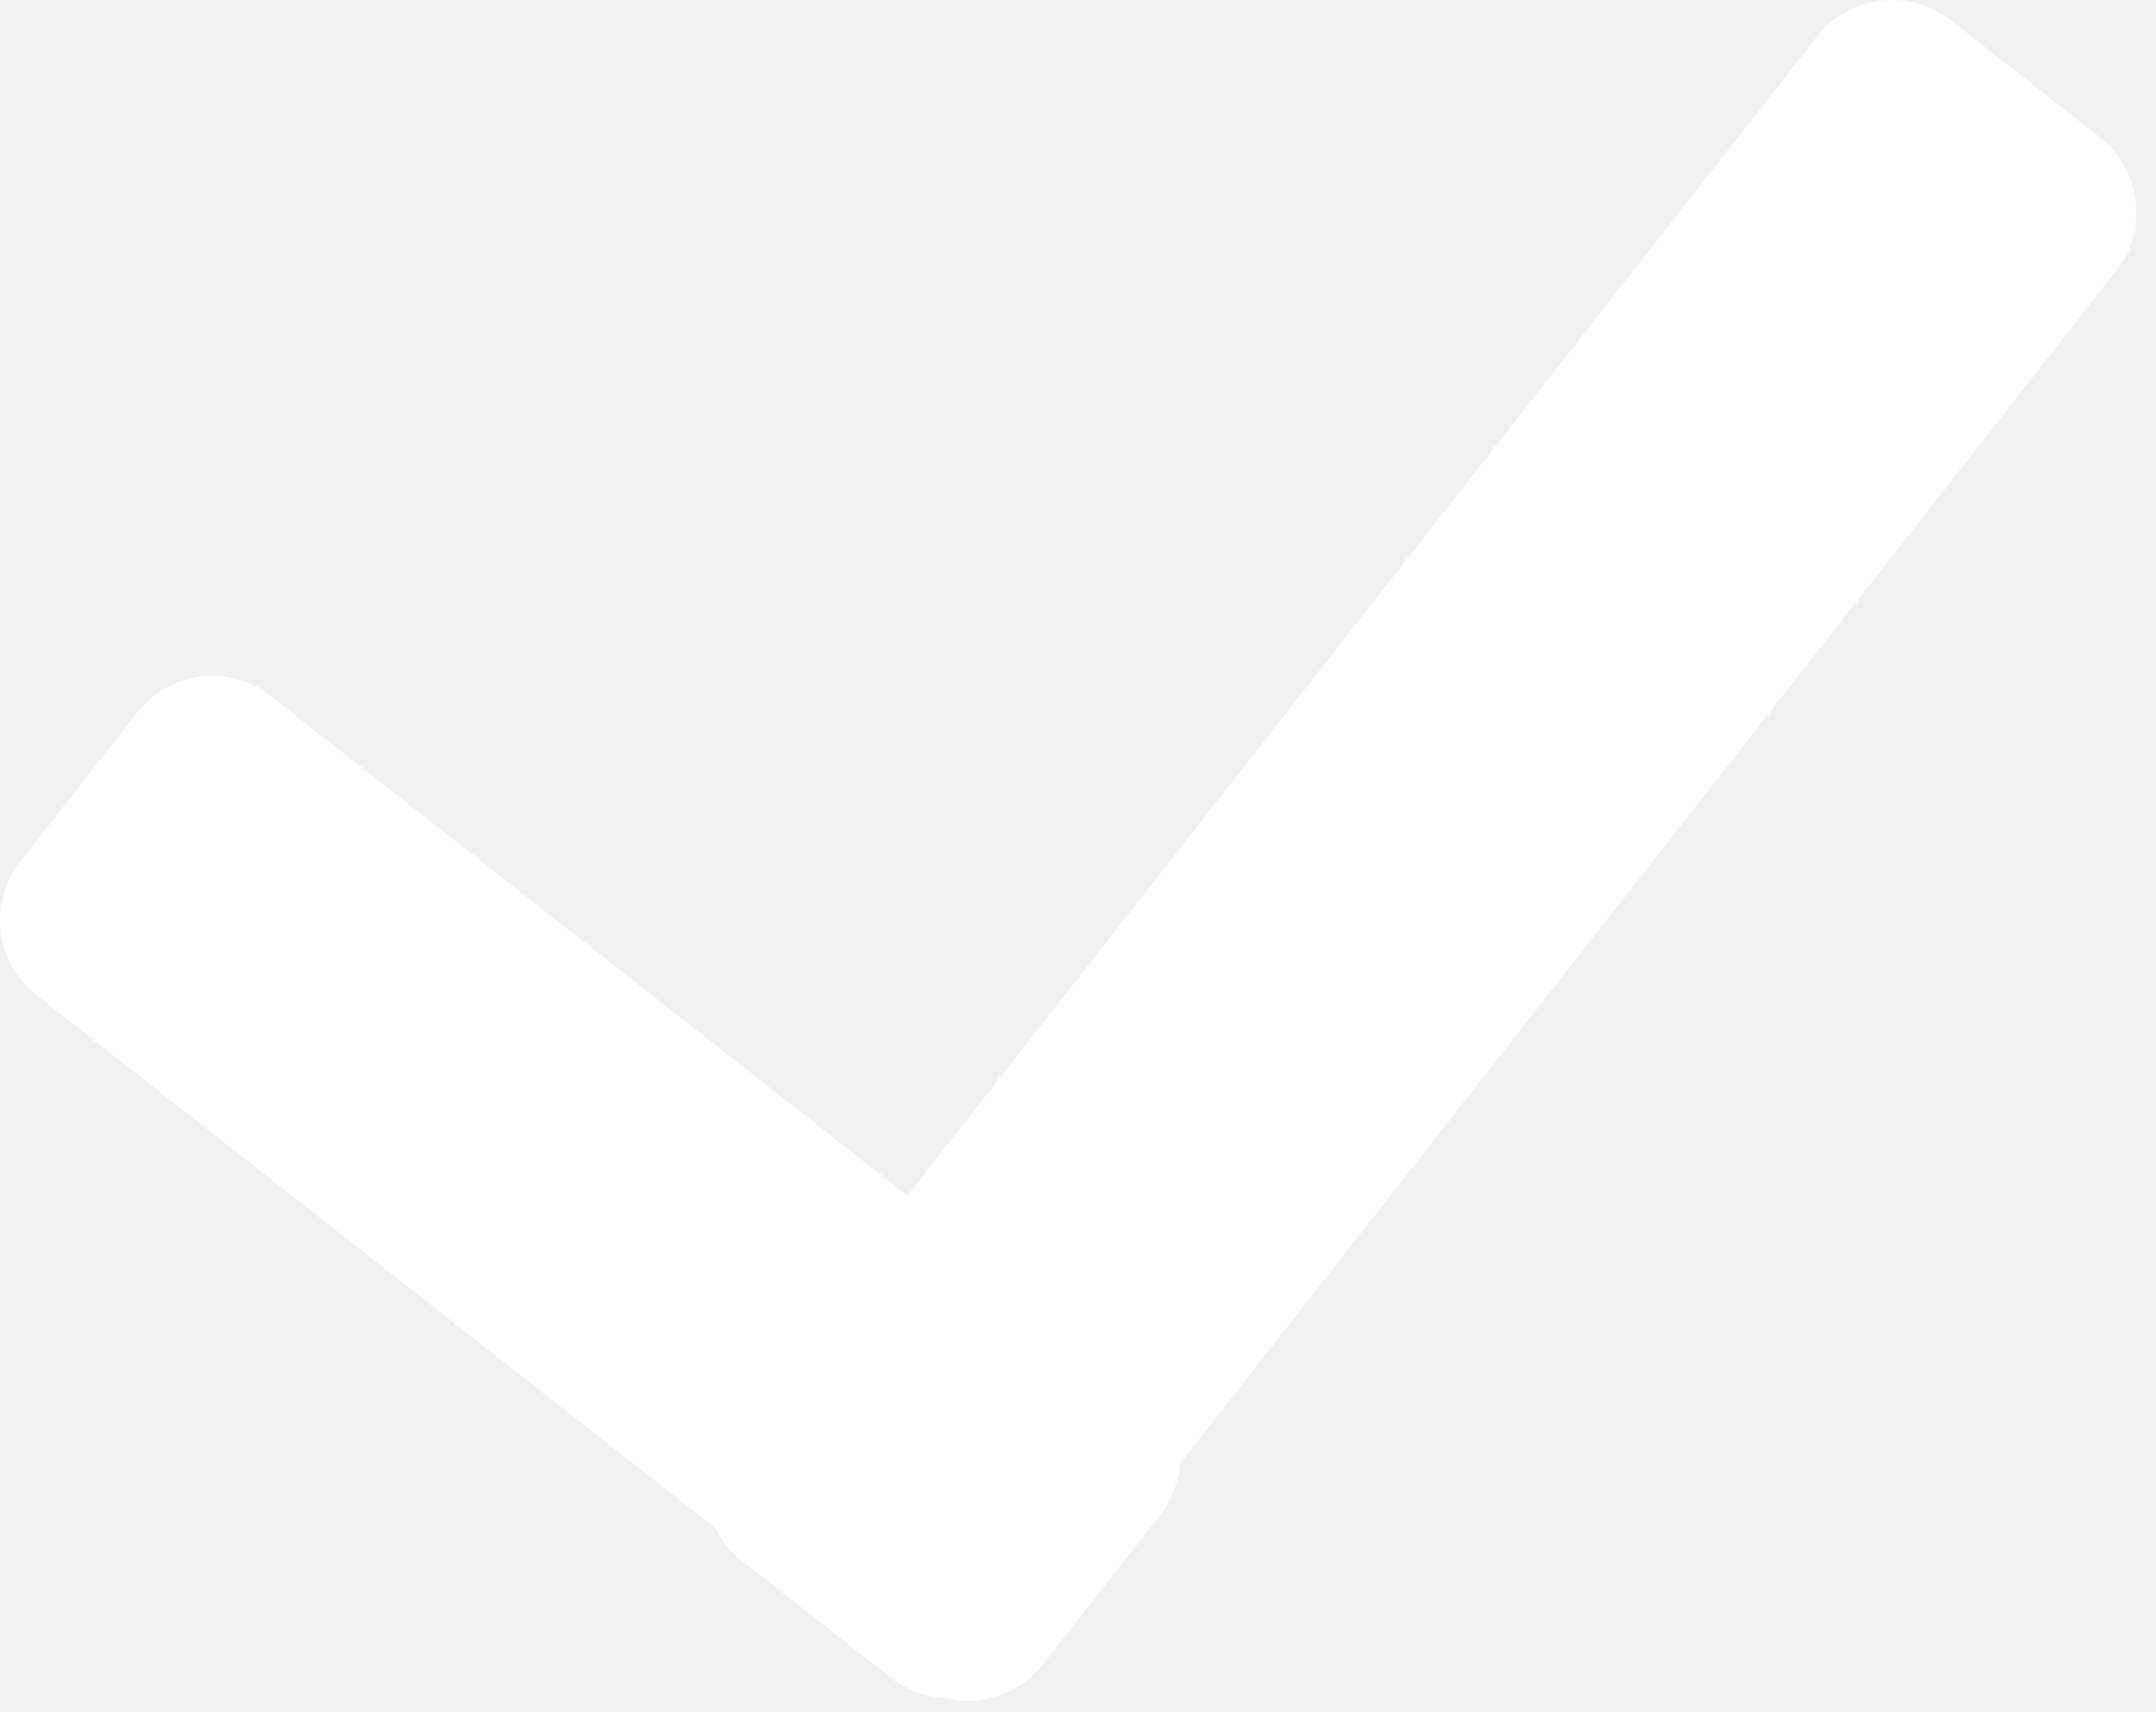
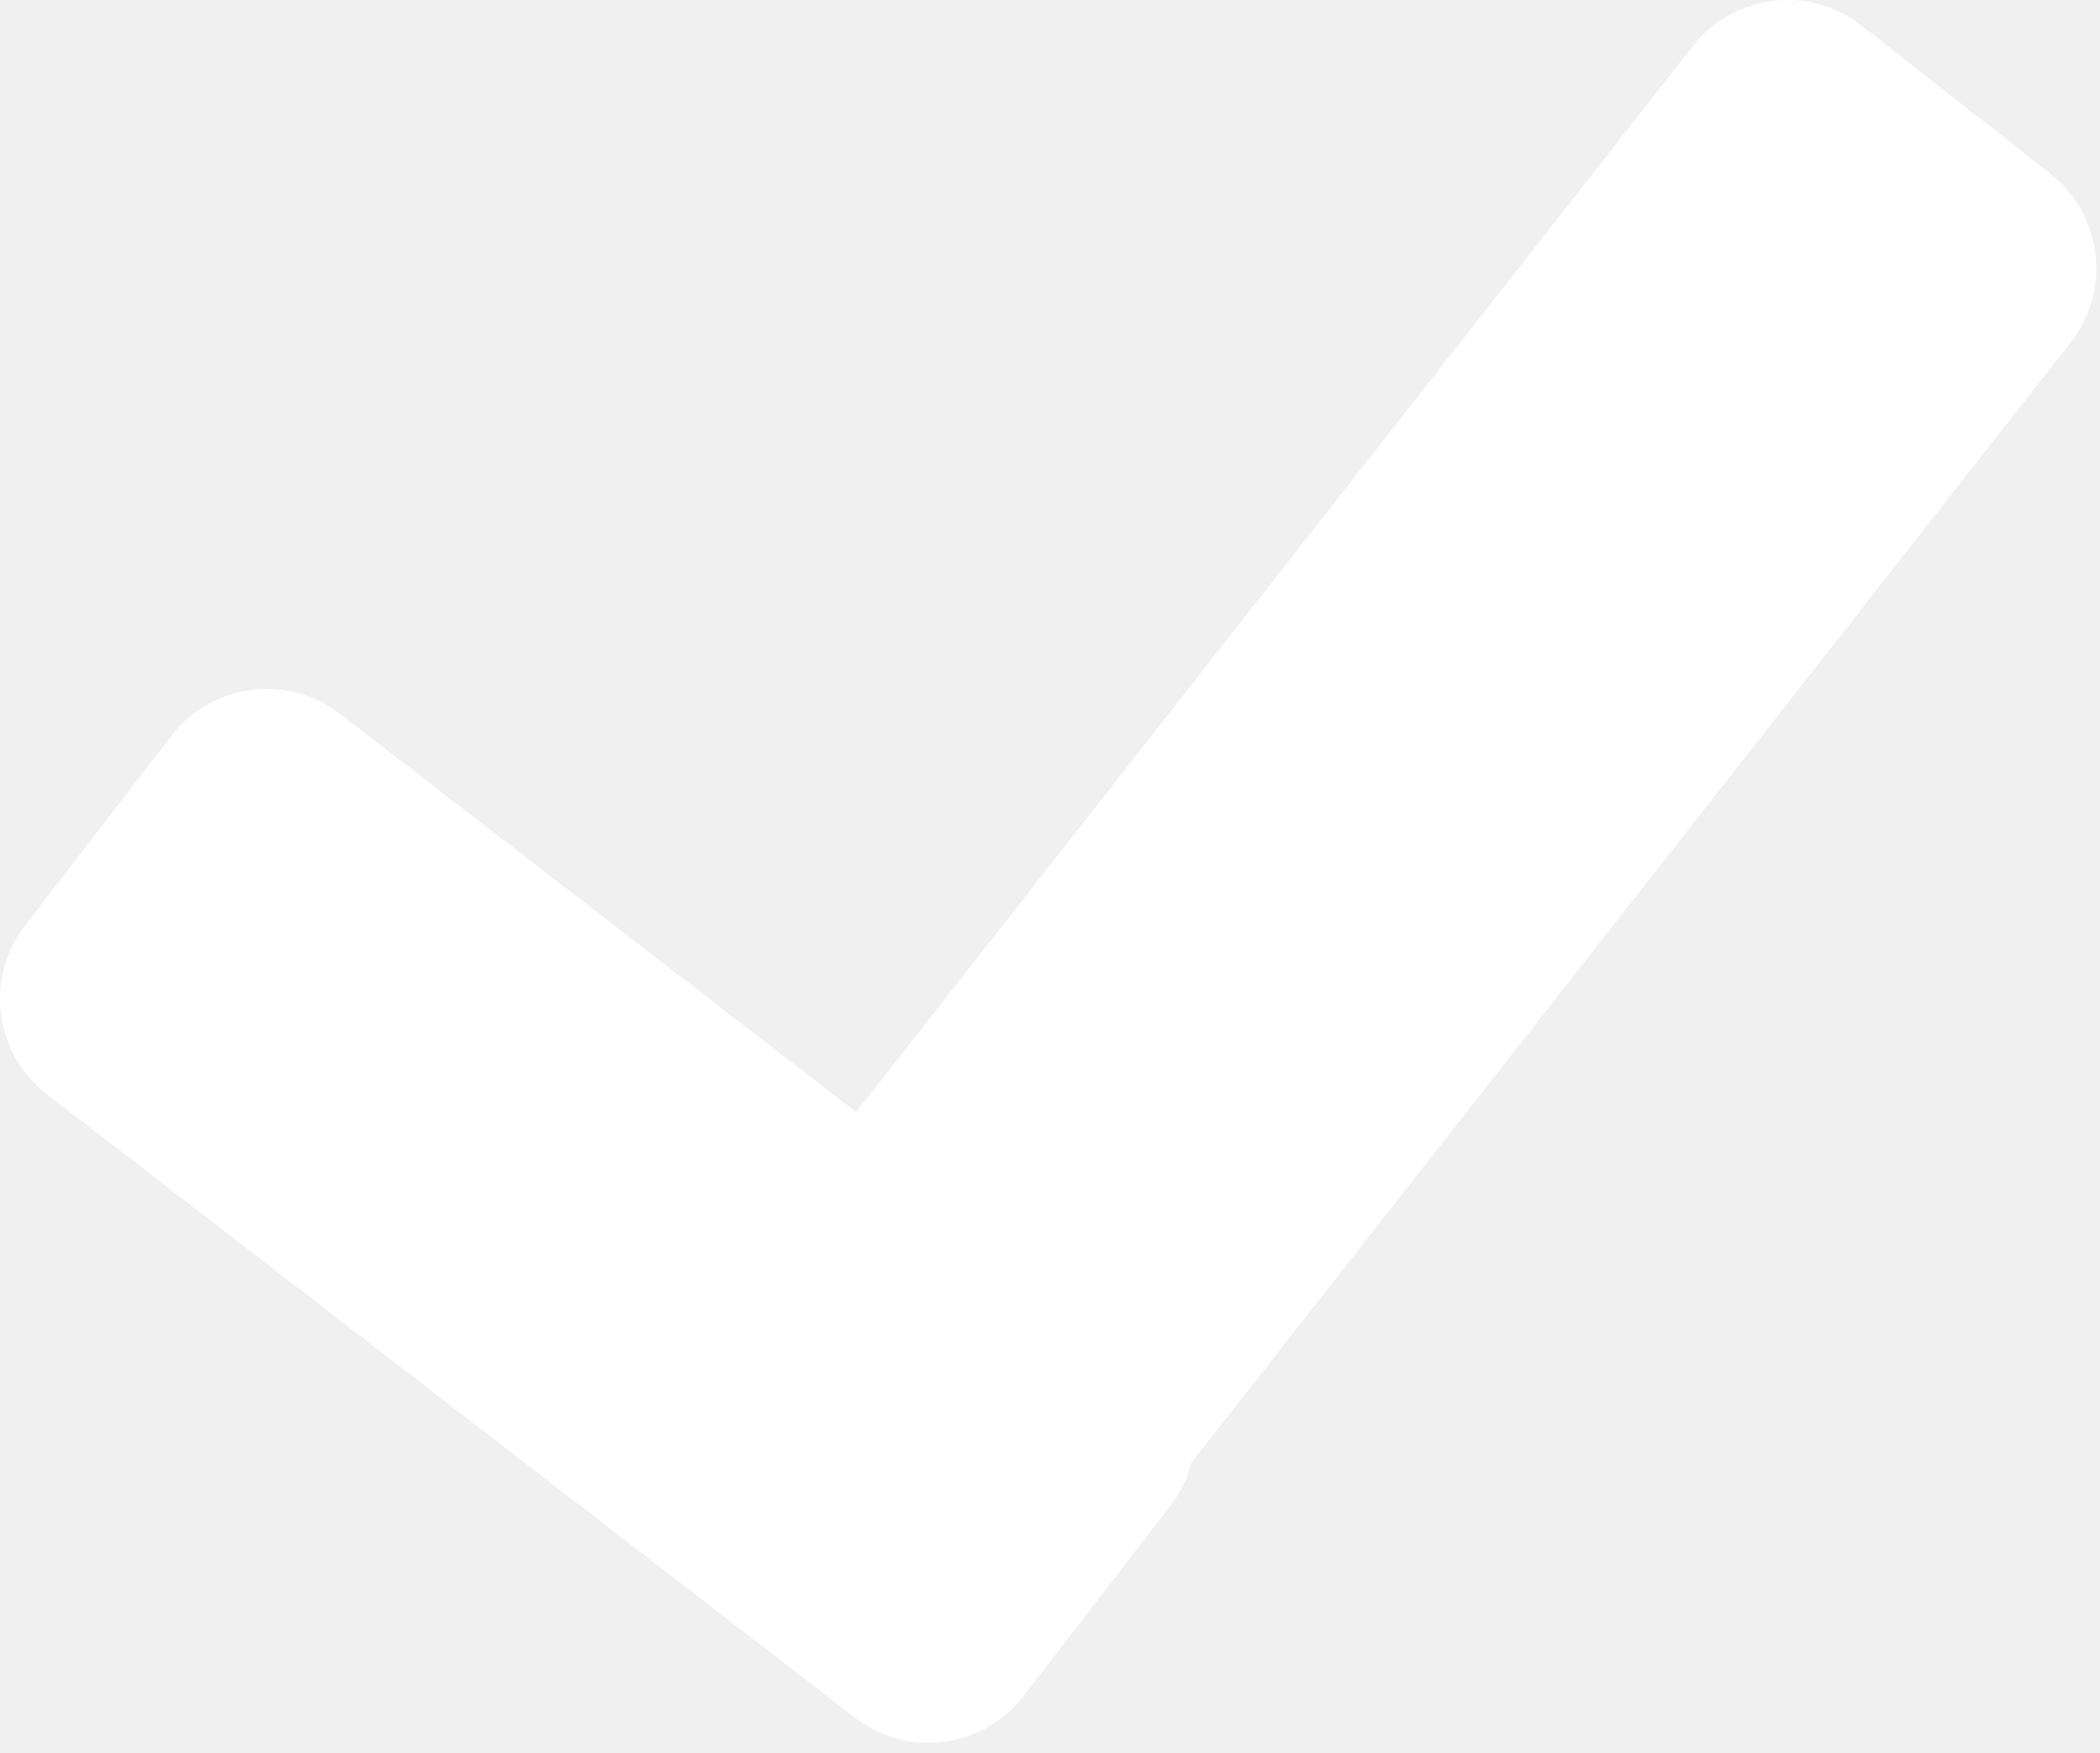
- <svg xmlns="http://www.w3.org/2000/svg" width="100%" height="100%" viewBox="0 0 97 77" version="1.1" xmlnsXlink="http://www.w3.org/1999/xlink" xmlSpace="preserve" xmlnsSerif="http://www.serif.com/" style="fill-rule:evenodd;clip-rule:evenodd;stroke-linejoin:round;stroke-miterlimit:2;">
-   <path d="M52.196,68.154c1.456,-1.855 1.132,-4.543 -0.723,-5.999l-39.288,-30.837c-1.855,-1.456 -4.543,-1.132 -5.998,0.722l-5.276,6.722c-1.456,1.855 -1.132,4.542 0.723,5.998l39.288,30.838c1.855,1.456 4.543,1.132 5.998,-0.723l5.276,-6.721Z" style="fill:#fff;" />
-   <path d="M87.76,0.911c-1.855,-1.456 -4.543,-1.132 -5.999,0.723l-49.113,62.571c-1.456,1.855 -1.132,4.543 0.723,5.999l6.721,5.275c1.855,1.456 4.543,1.132 5.999,-0.722l49.113,-62.572c1.456,-1.855 1.132,-4.543 -0.723,-5.998l-6.721,-5.276Z" style="fill:#fff;" />
+ <svg xmlns="http://www.w3.org/2000/svg" width="100%" height="100%" viewBox="0 0 127 106" version="1.1" xmlnsXlink="http://www.w3.org/1999/xlink" xmlSpace="preserve" xmlnsSerif="http://www.serif.com/" style="fill-rule:evenodd;clip-rule:evenodd;stroke-linejoin:round;stroke-miterlimit:2;">
+   <path d="M70.768,91.08c2.447,-3.172 1.859,-7.735 -1.313,-10.182l-48.893,-37.723c-3.172,-2.447 -7.735,-1.859 -10.182,1.313l-8.869,11.495c-2.448,3.172 -1.859,7.735 1.313,10.182l48.893,37.723c3.172,2.448 7.735,1.859 10.182,-1.313l8.869,-11.495Z" style="fill:#fff;" />
+   <path d="M112.582,1.548c-3.151,-2.474 -7.719,-1.923 -10.192,1.228l-63.351,80.711c-2.474,3.151 -1.923,7.719 1.228,10.192l11.421,8.965c3.152,2.474 7.719,1.923 10.193,-1.229l63.35,-80.71c2.474,-3.152 1.924,-7.719 -1.228,-10.193l-11.421,-8.964Z" style="fill:#fff;" />
</svg>
